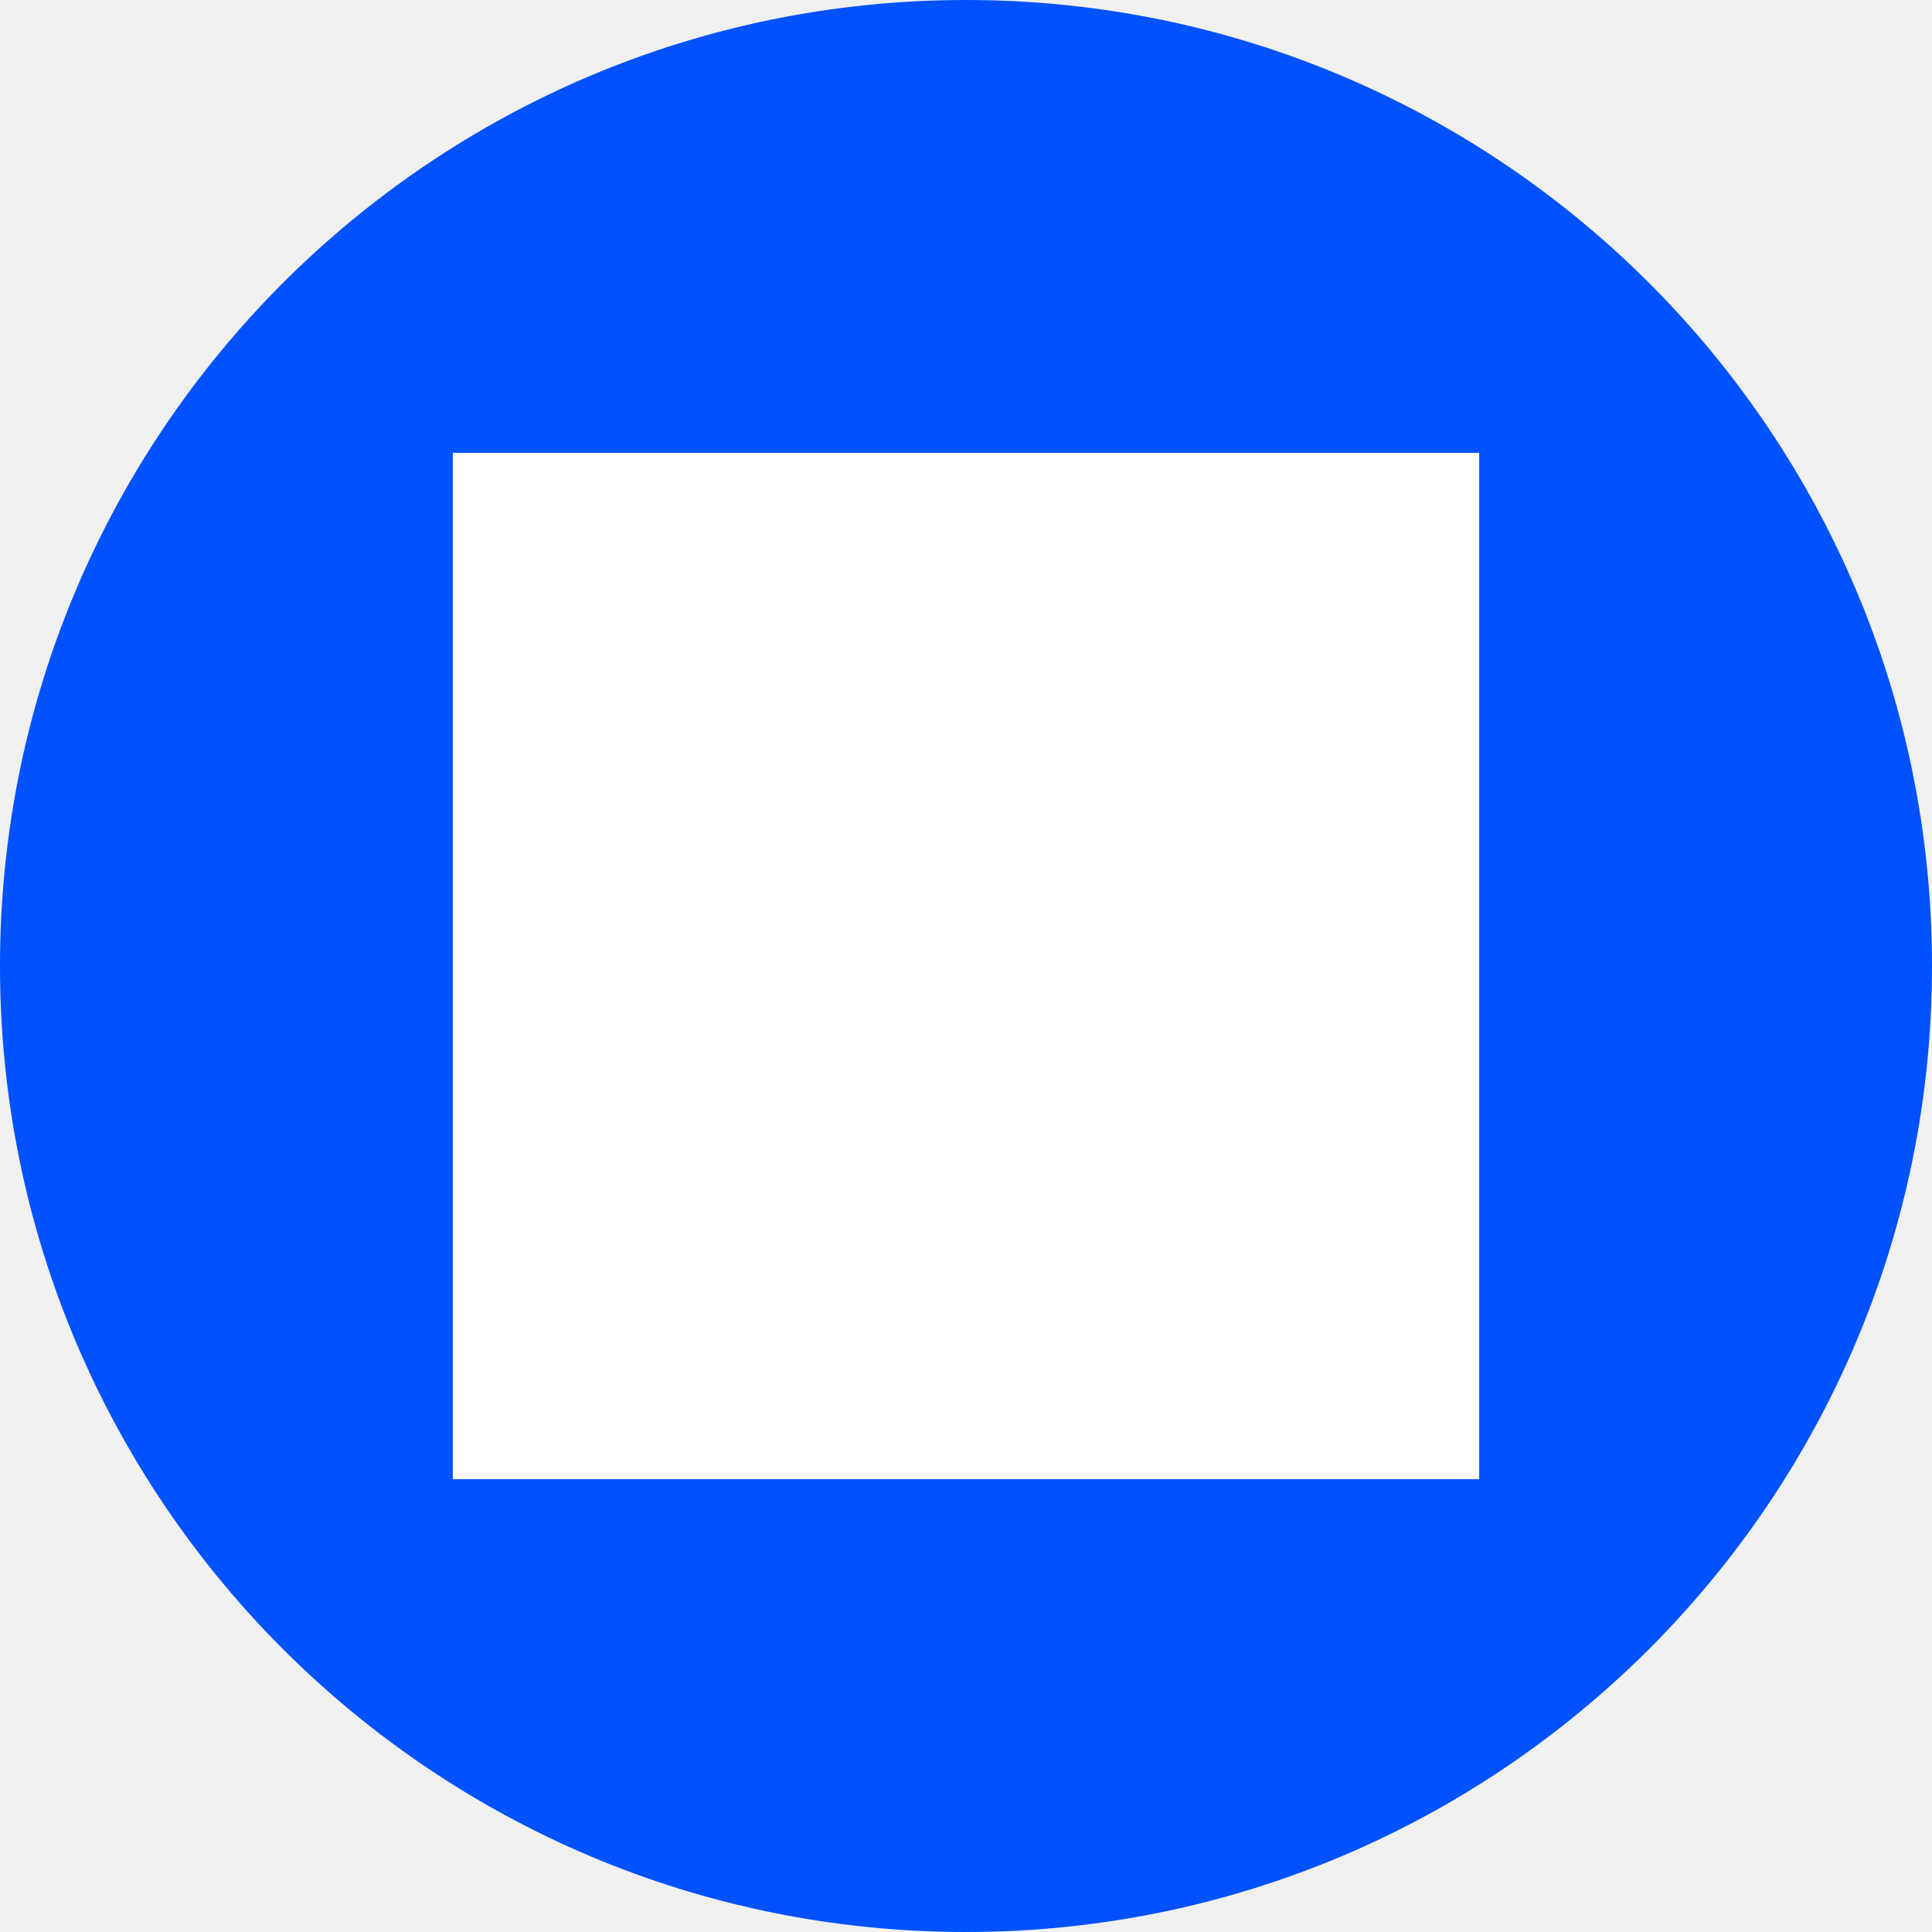
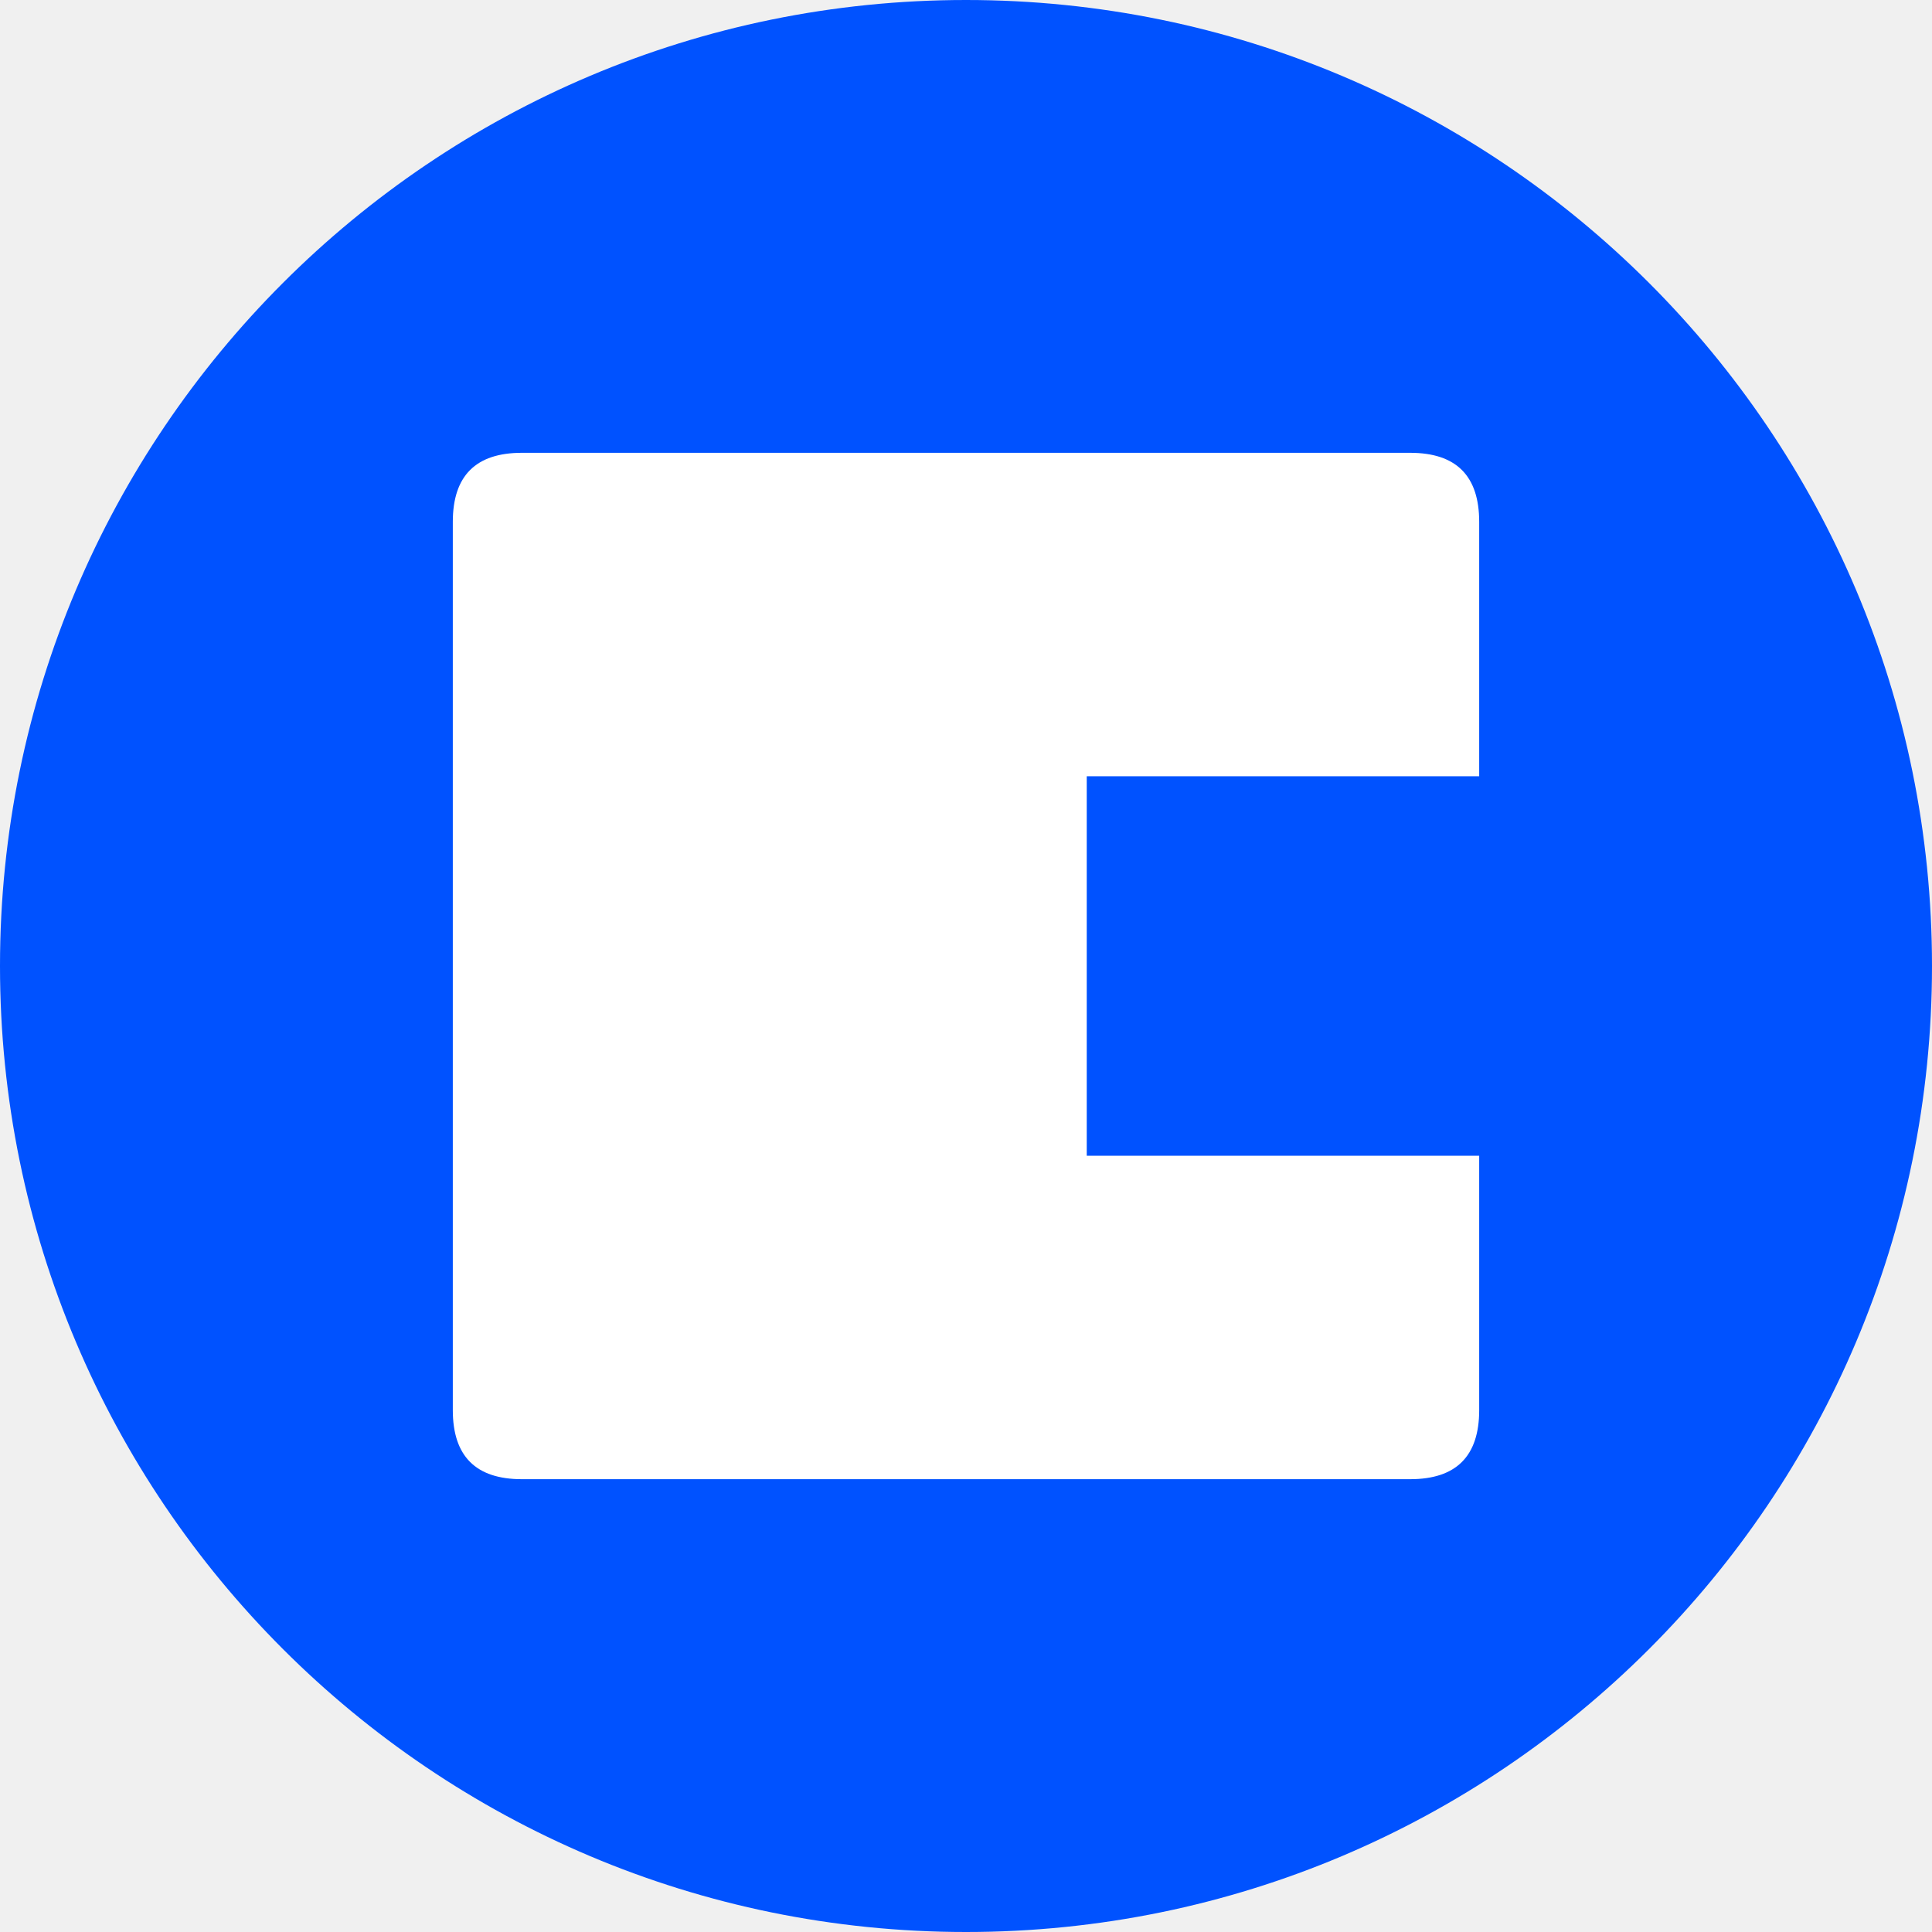
<svg xmlns="http://www.w3.org/2000/svg" viewBox="0 0 56 56" fill="none">
  <circle cx="28" cy="28" r="28" fill="#0052FF" />
-   <rect x="13.125" y="13.125" width="29.75" height="29.75" fill="#ffffff" />
+   <path d="       M 15.125 13.125       Q 13.125 13.125 13.125 15.125       L 13.125 40.875       Q 13.125 42.875 15.125 42.875       L 40.875 42.875       Q 42.875 42.875 42.875 40.875       L 42.875 33.5       L 31.5 33.5       L 31.5 22.5       L 42.875 22.5       L 42.875 15.125       Q 42.875 13.125 40.875 13.125       Z     " fill="white" />
</svg>
